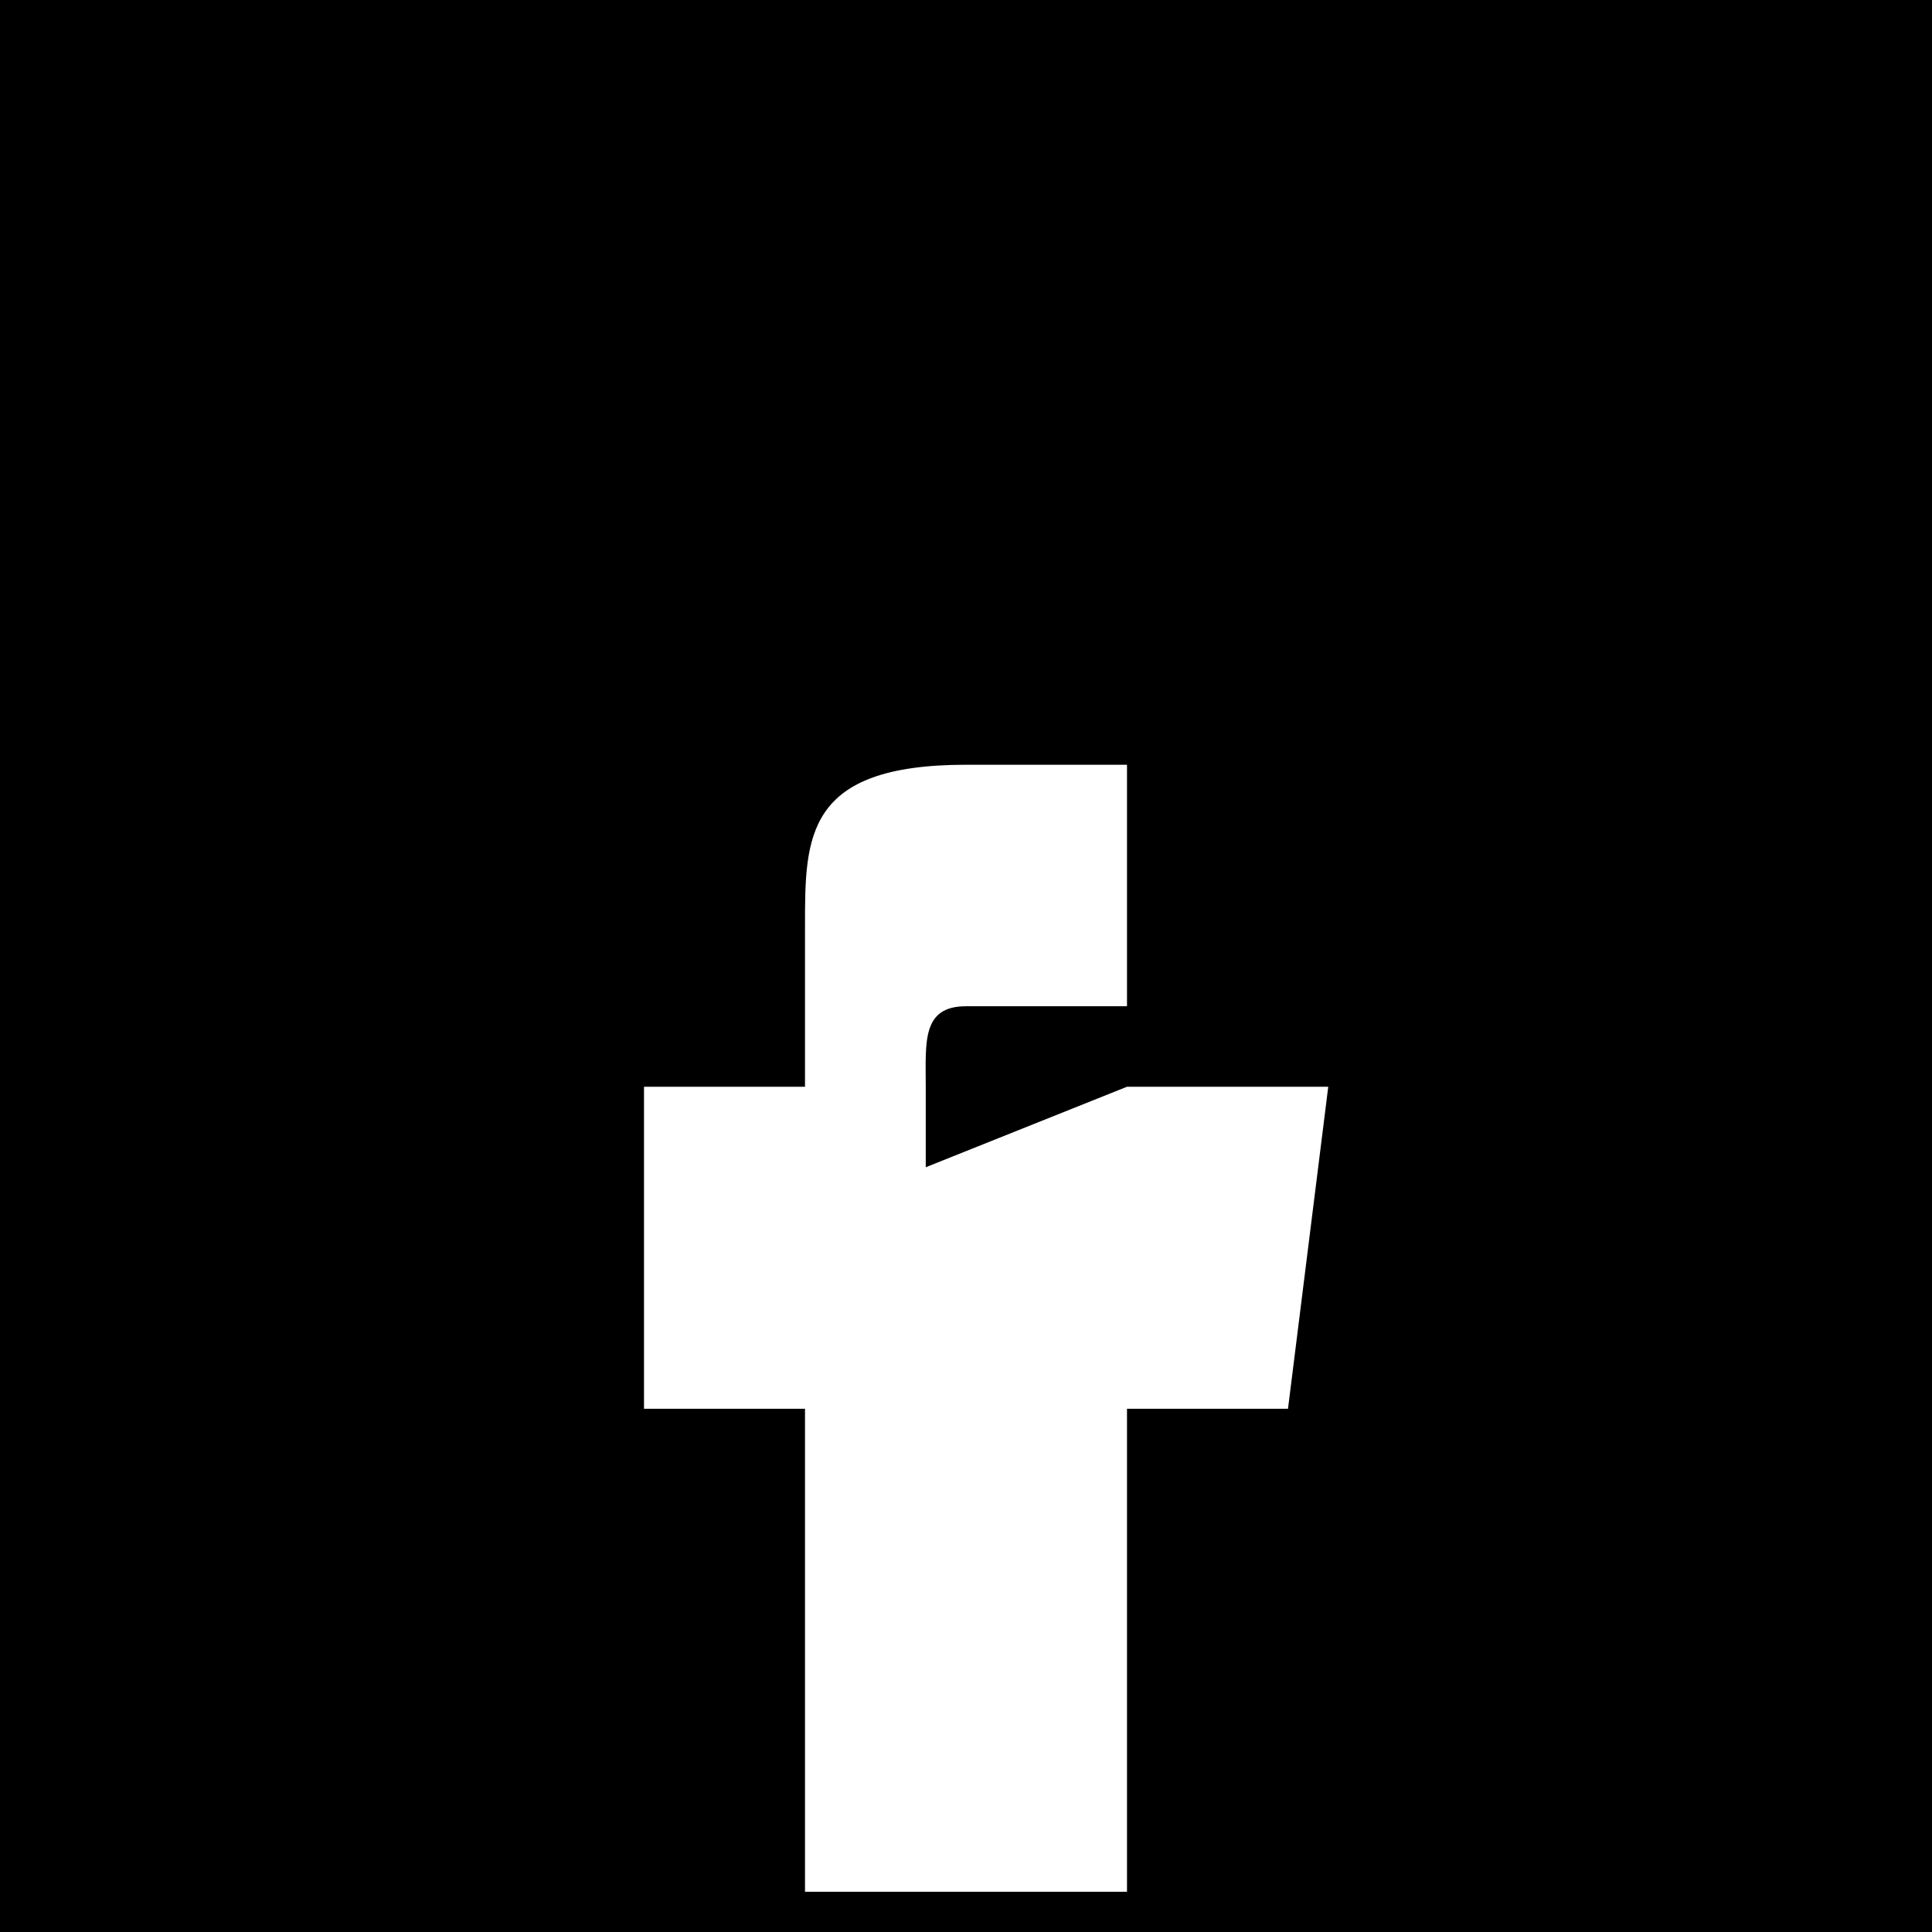
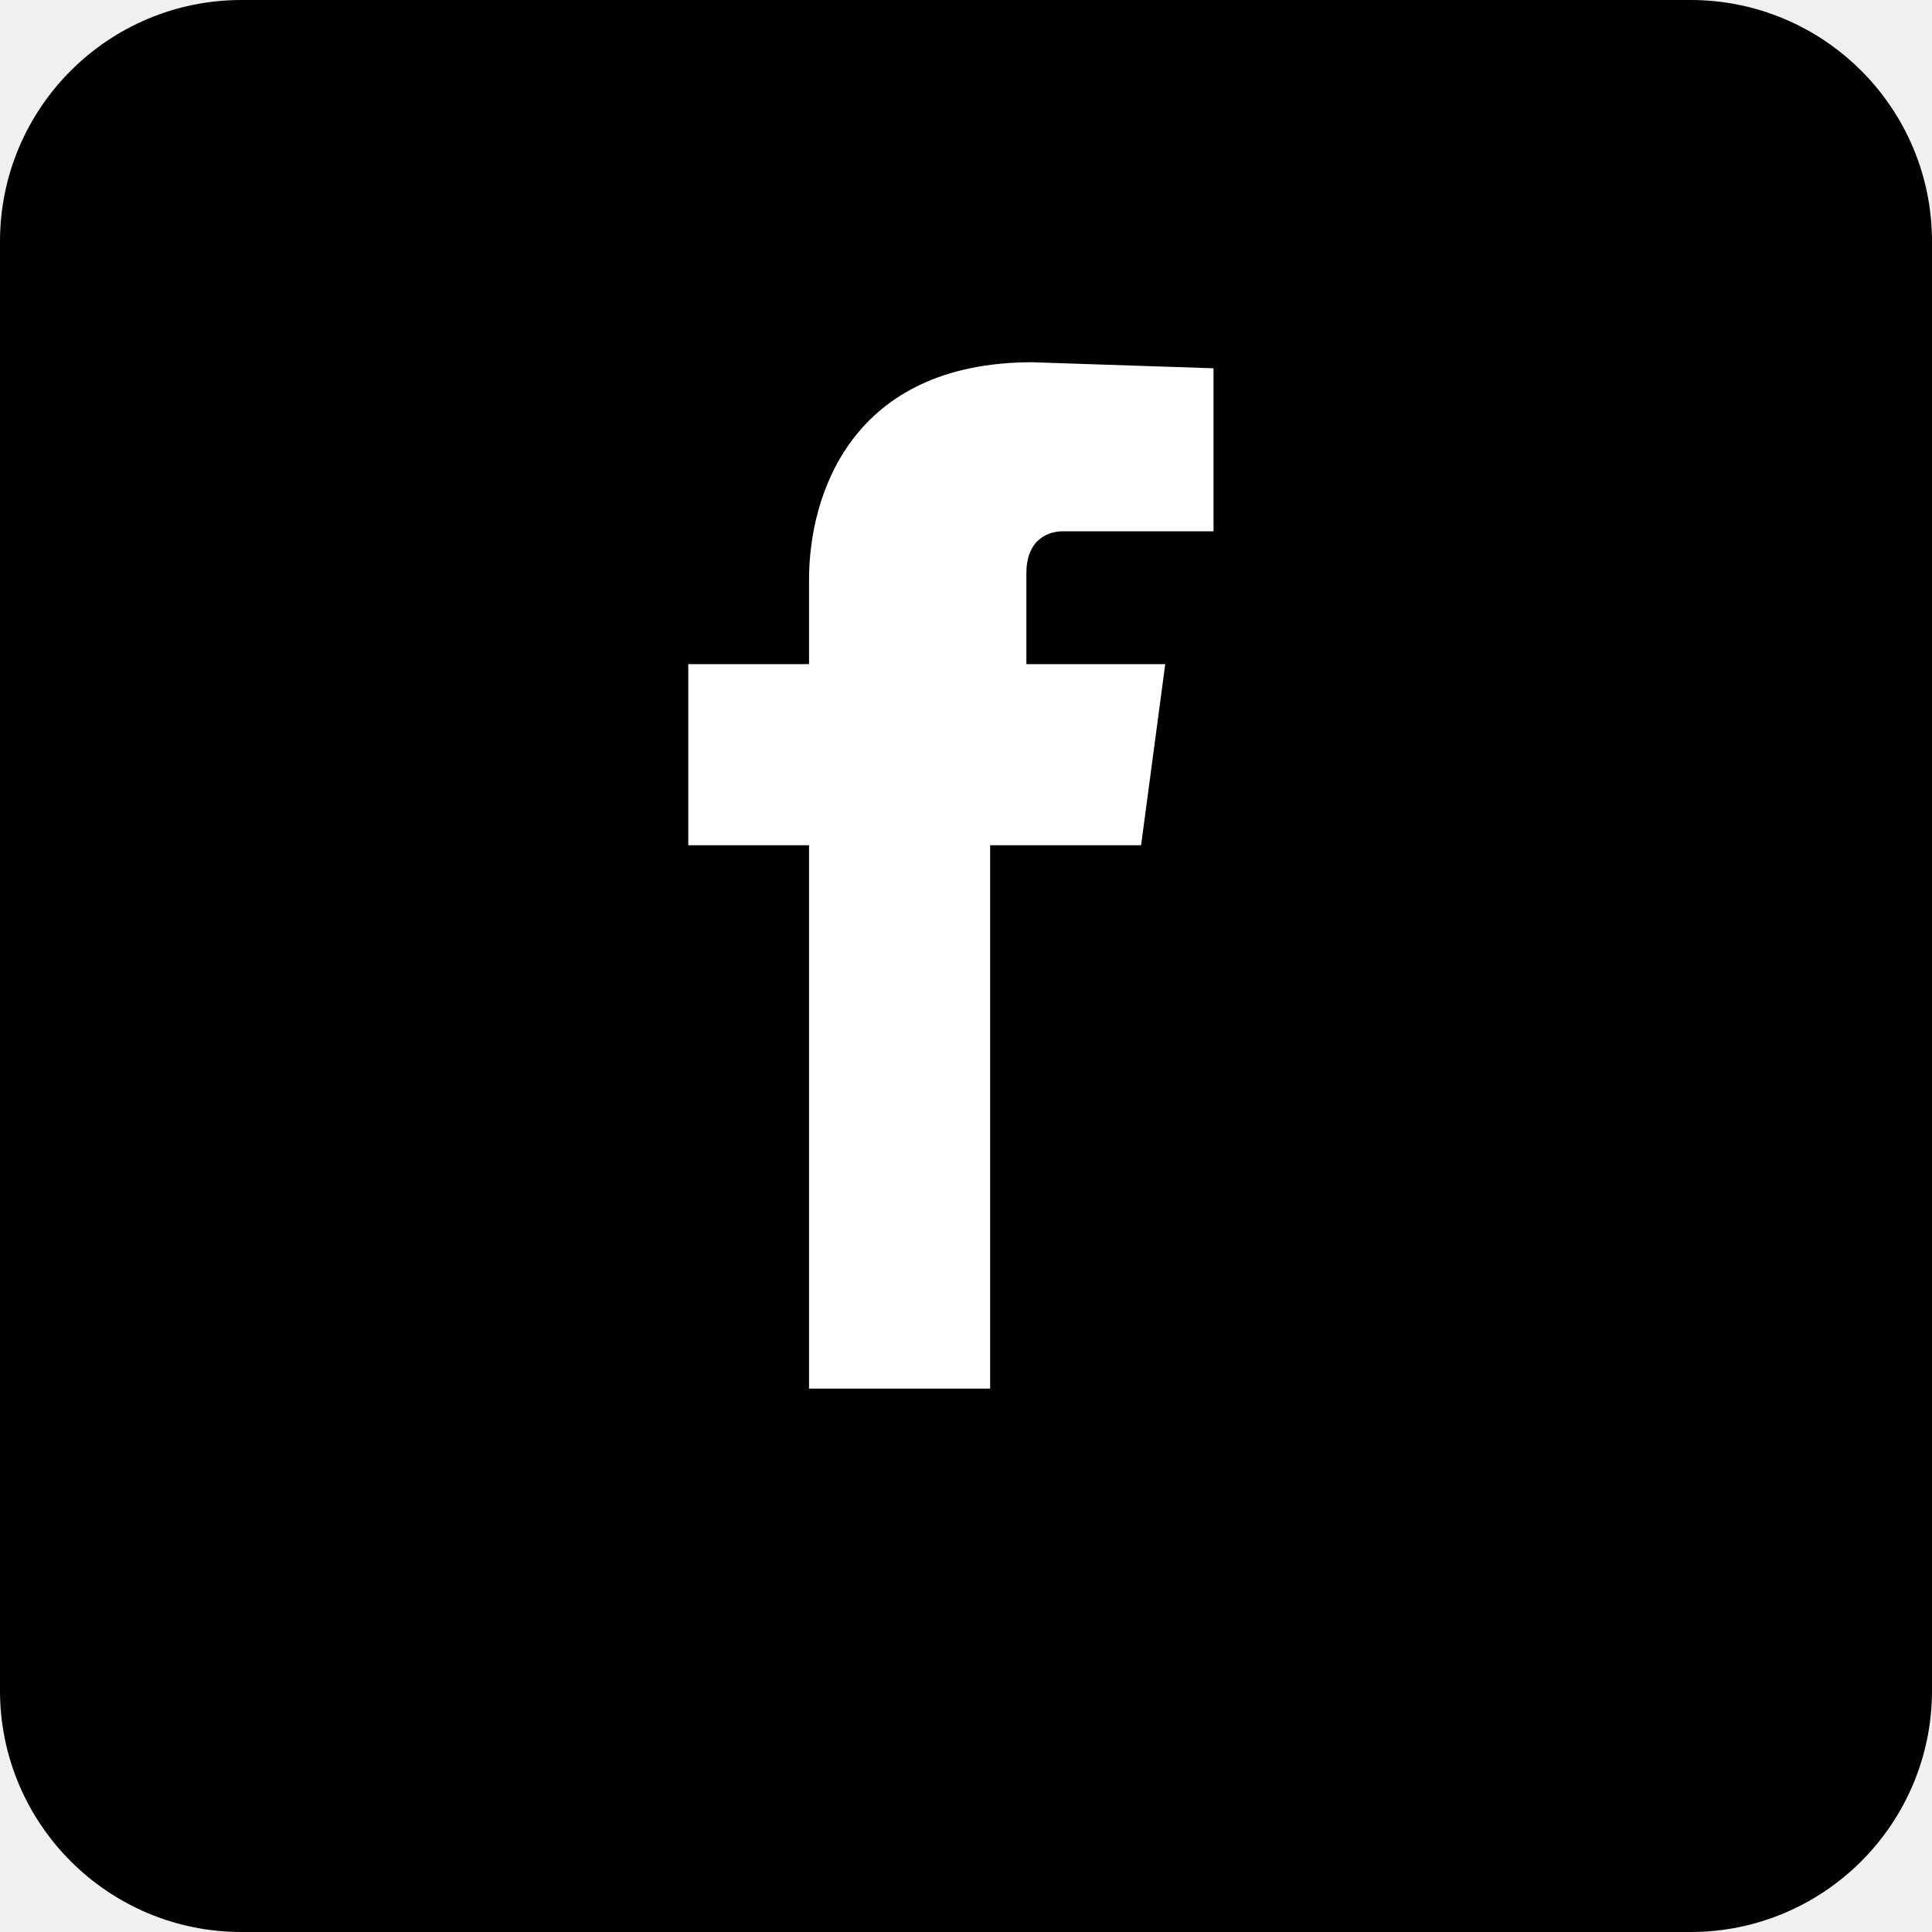
- <svg xmlns="http://www.w3.org/2000/svg" width="32" height="32" viewBox="0 0 24 24">
-   <rect width="24" height="24" fill="black" />
-   <path fill="white" d="M14 13.5h2.5l-0.5 4H14v6h-4v-6H8v-4h2v-2c0-1.103 0-2 2-2h2v3h-2c-0.552 0-0.5 0.448-0.5 1v1z" />
+ <svg xmlns="http://www.w3.org/2000/svg" width="32" height="32" viewBox="0 0 32 32">
+   <rect width="32" height="32" fill="black" rx="4" />
+   <path fill="white" d="M20.2 11H17v-1.5c0-.6.4-.7.6-.7h2.5V6.1L17.1 6c-3 0-3.7 2.2-3.7 3.6V11h-2v3h2v9h3v-9h2.5l.4-3z" />
</svg>
